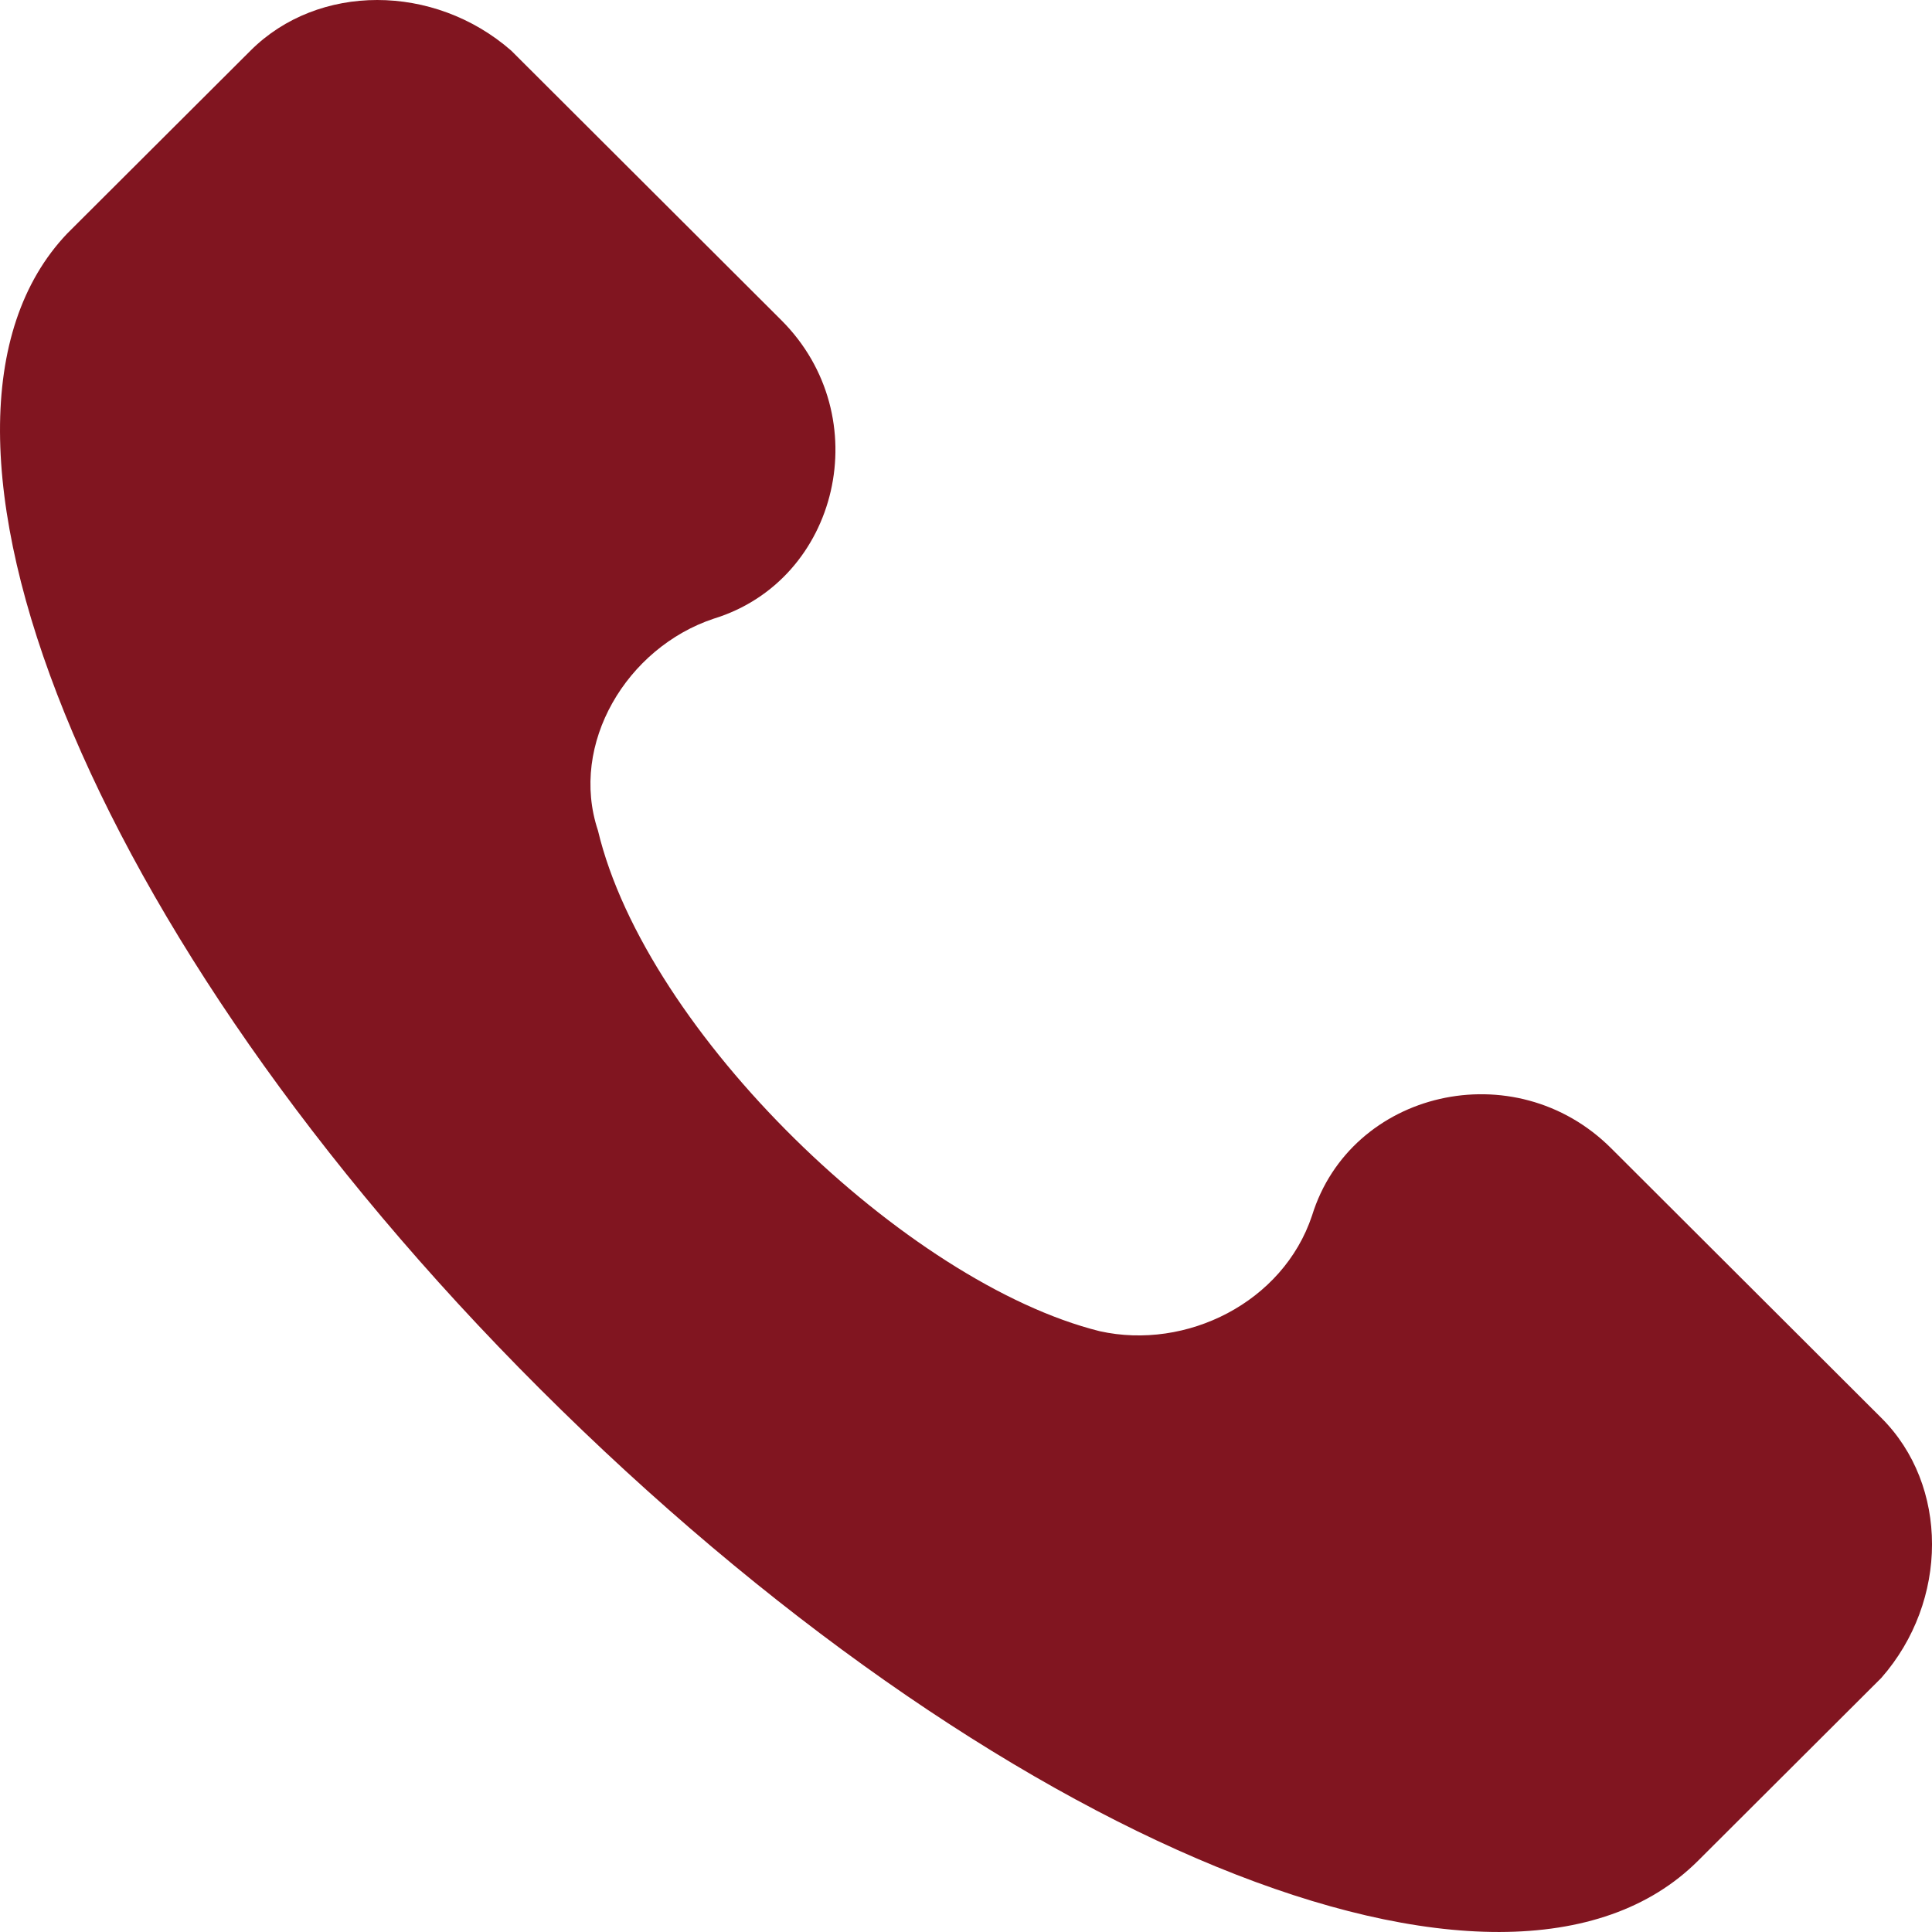
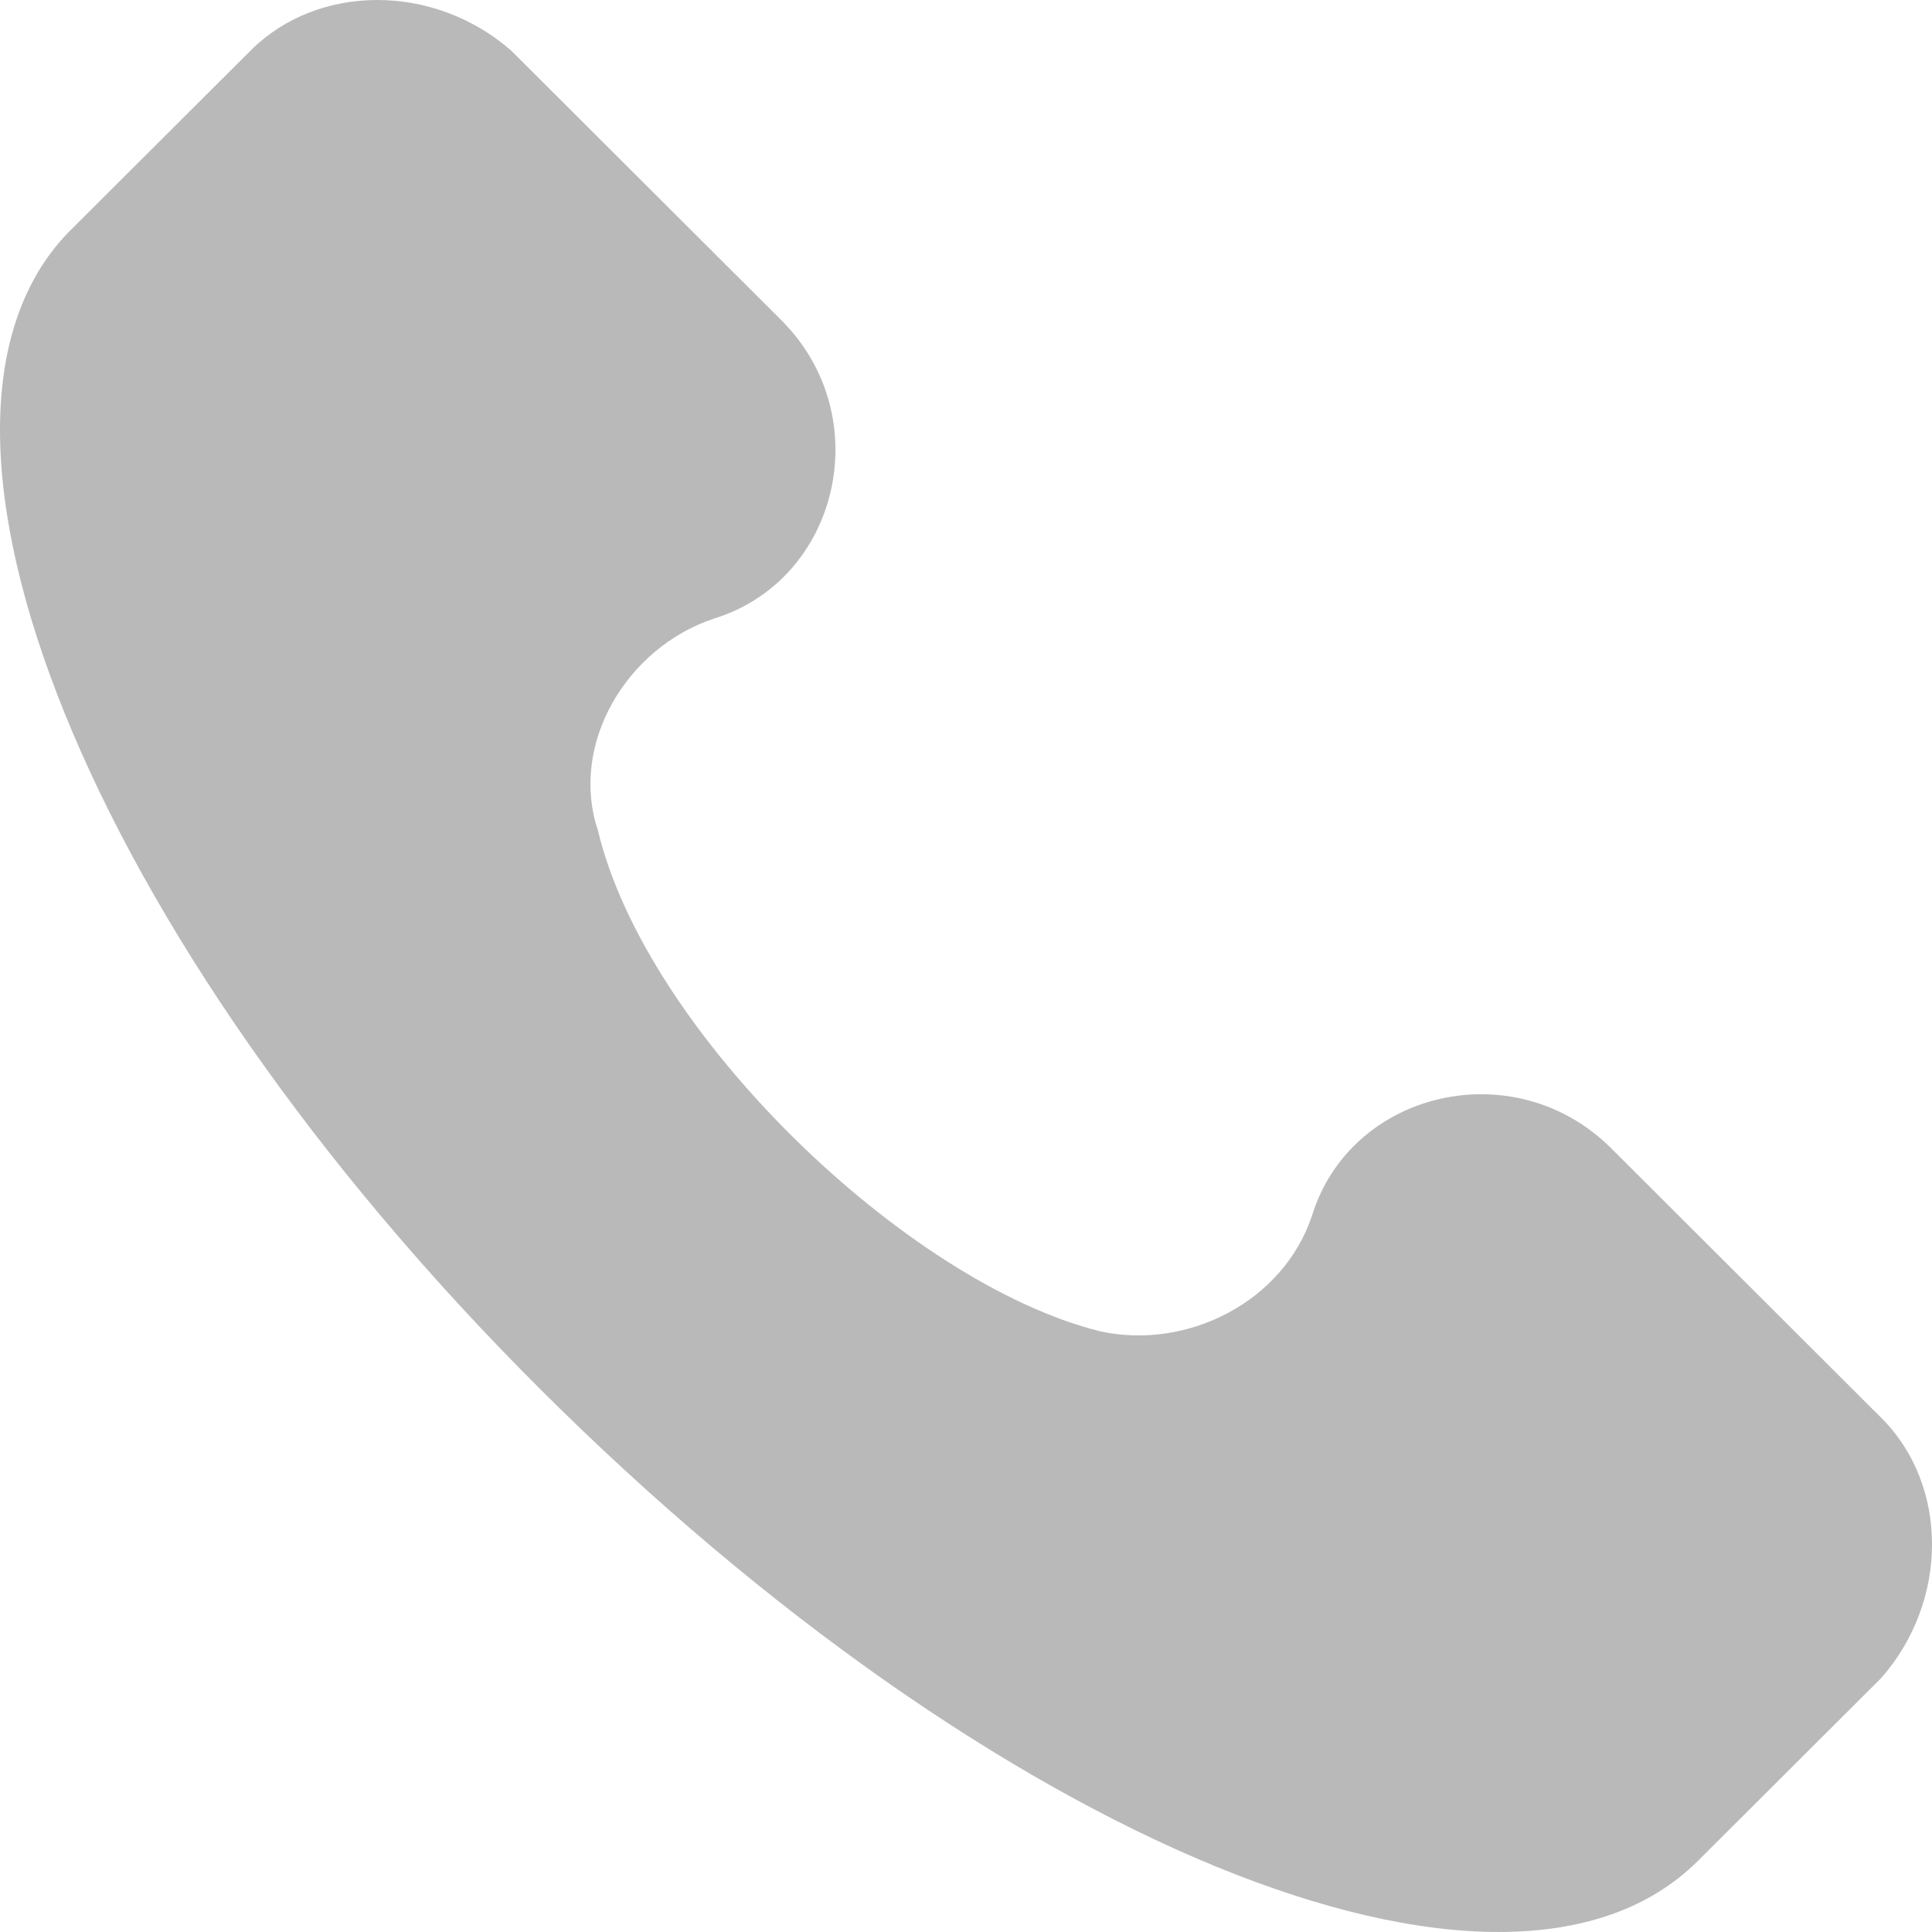
- <svg xmlns="http://www.w3.org/2000/svg" version="1.1" width="32" height="32" viewBox="0 0 32 32">
-   <path fill="#811520" d="M31.161 23.485l-4.475-4.466c-1.598-1.595-4.315-0.957-4.955 1.116-0.479 1.436-2.078 2.233-3.516 1.914-3.196-0.797-7.512-4.944-8.311-8.293-0.479-1.436 0.479-3.030 1.918-3.509 2.078-0.638 2.717-3.349 1.119-4.944l-4.475-4.466c-1.279-1.116-3.197-1.116-4.315 0l-3.037 3.030c-3.037 3.19 0.32 11.643 7.831 19.139s15.982 11.005 19.179 7.815l3.037-3.030c1.119-1.276 1.119-3.19 0-4.306z" />
+ <svg xmlns="http://www.w3.org/2000/svg" version="1.1" width="15" height="15" viewBox="0 0 32 32">
+   <path fill="#737373" opacity="0.5" d="M31.161 23.485l-4.475-4.466c-1.598-1.595-4.315-0.957-4.955 1.116-0.479 1.436-2.078 2.233-3.516 1.914-3.196-0.797-7.512-4.944-8.311-8.293-0.479-1.436 0.479-3.030 1.918-3.509 2.078-0.638 2.717-3.349 1.119-4.944l-4.475-4.466c-1.279-1.116-3.197-1.116-4.315 0l-3.037 3.030c-3.037 3.19 0.32 11.643 7.831 19.139s15.982 11.005 19.179 7.815l3.037-3.030c1.119-1.276 1.119-3.19 0-4.306z" />
</svg>
